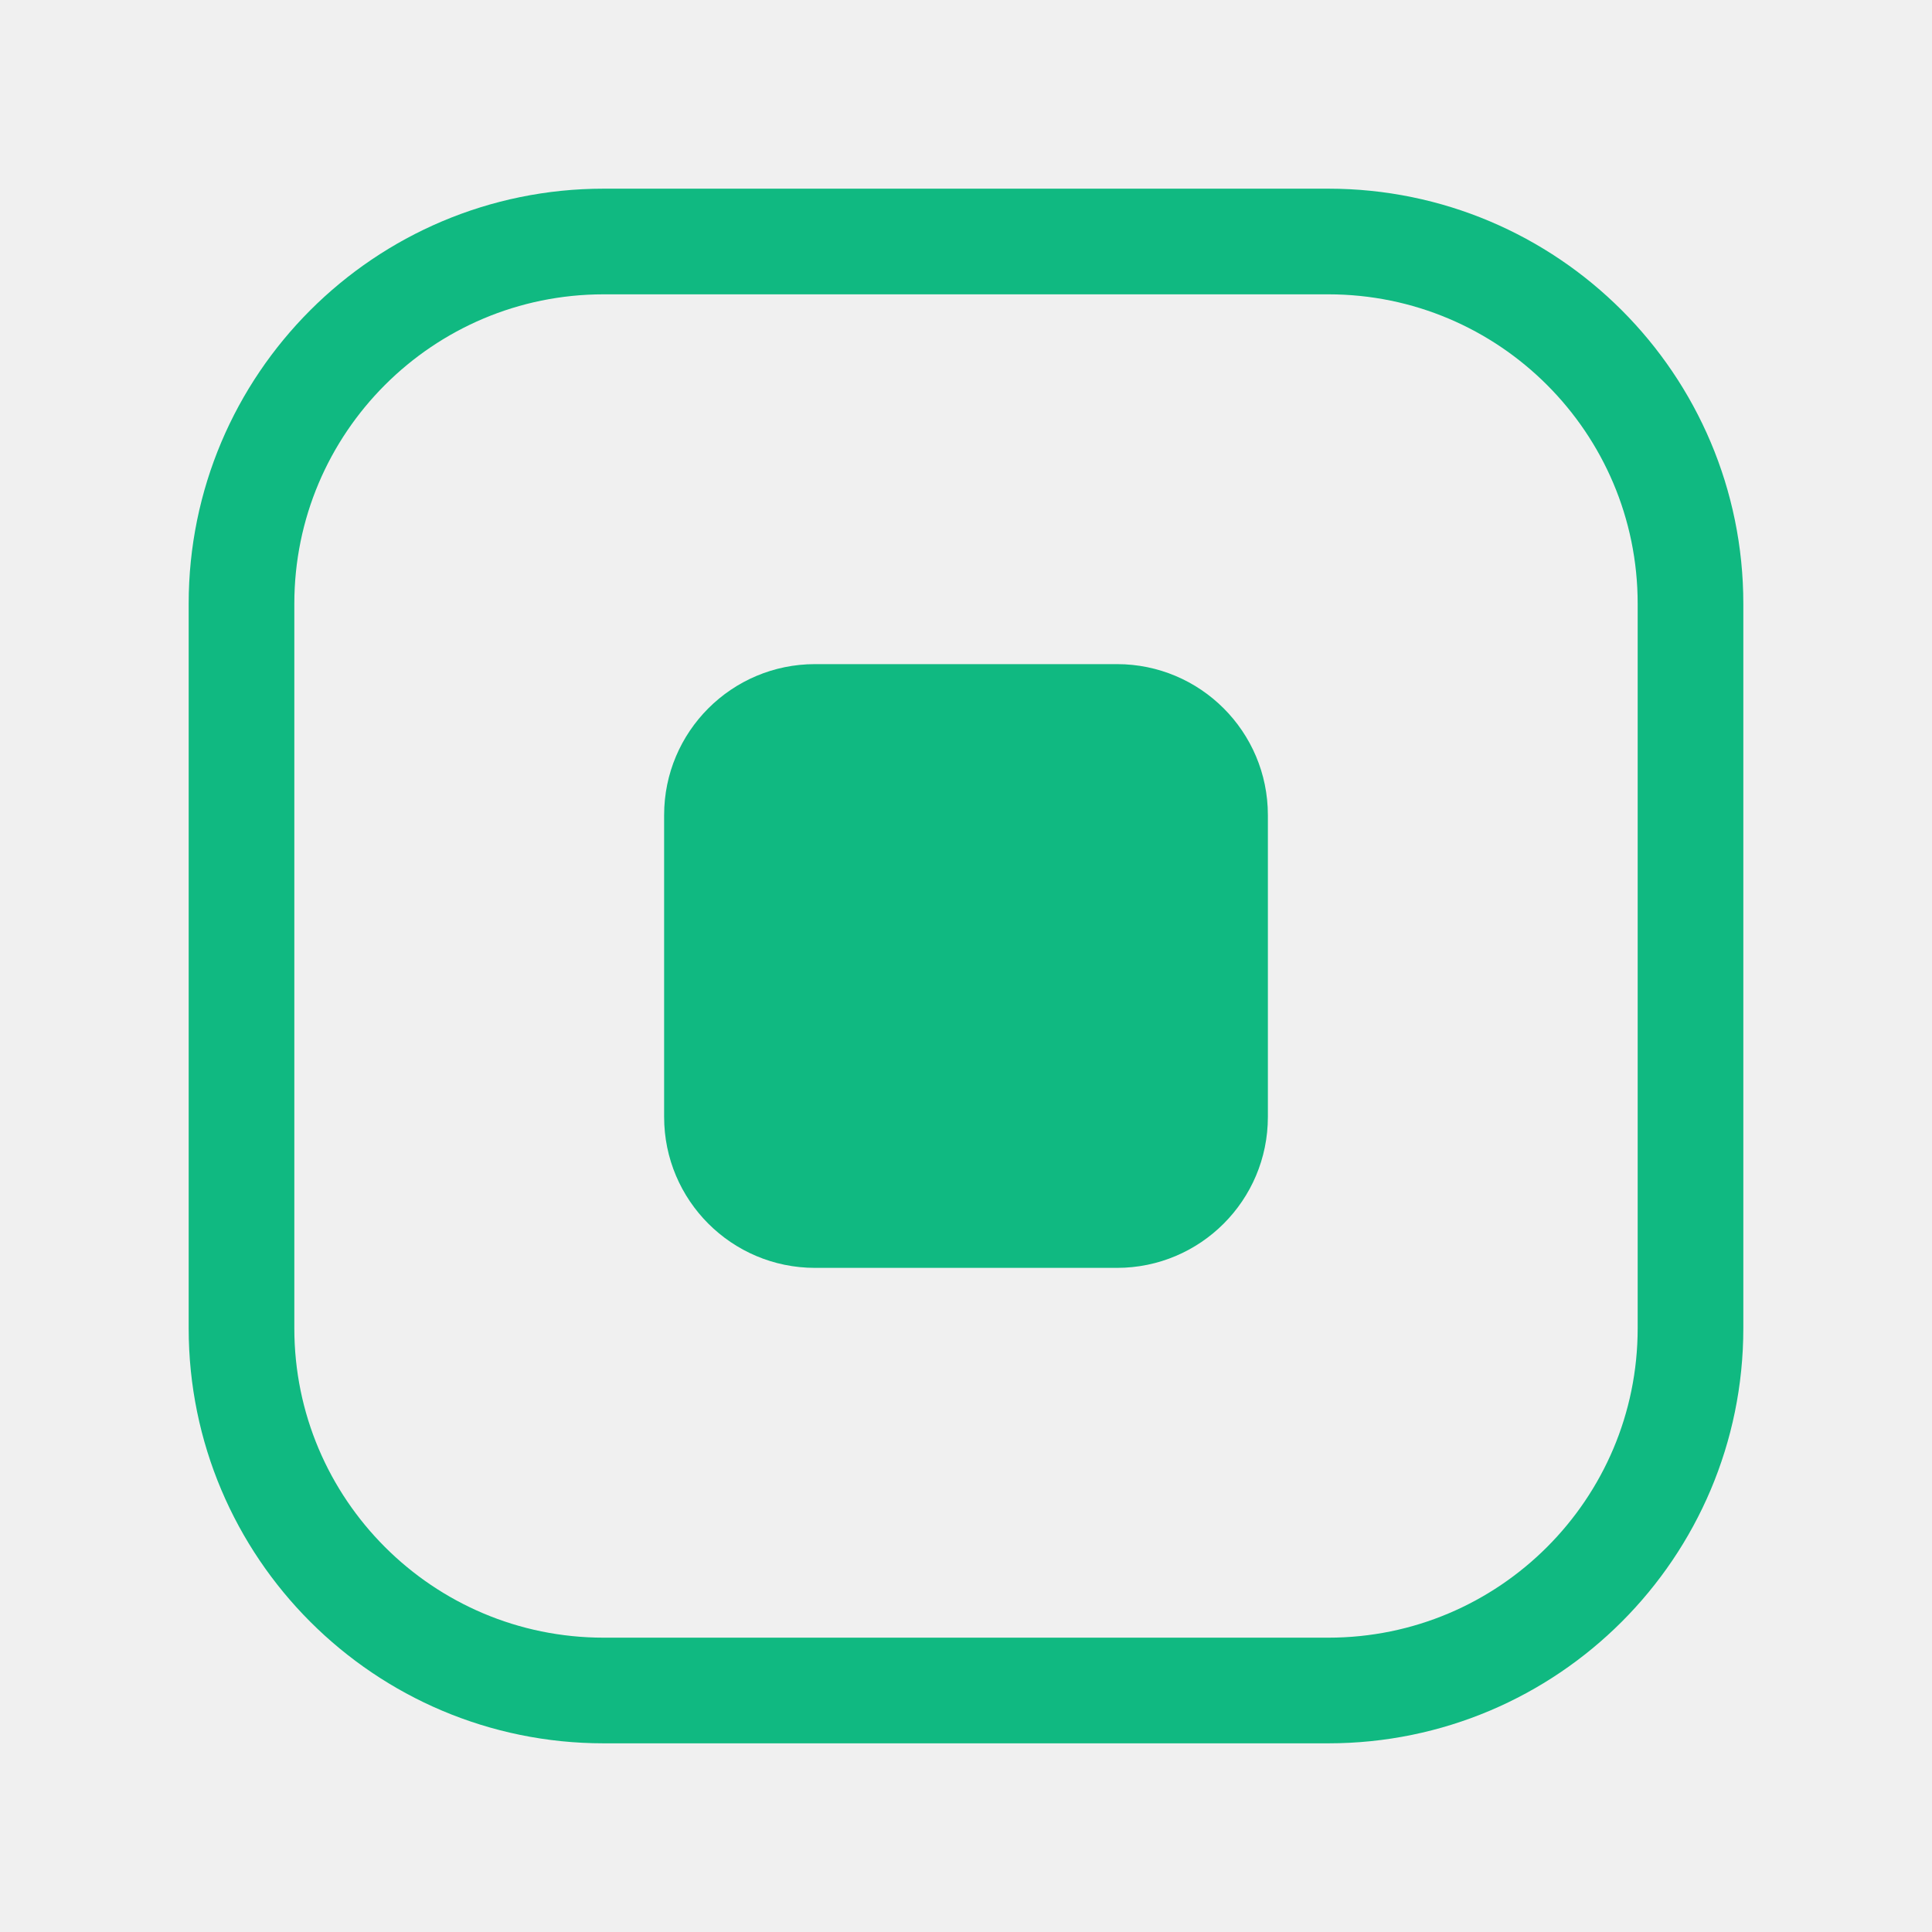
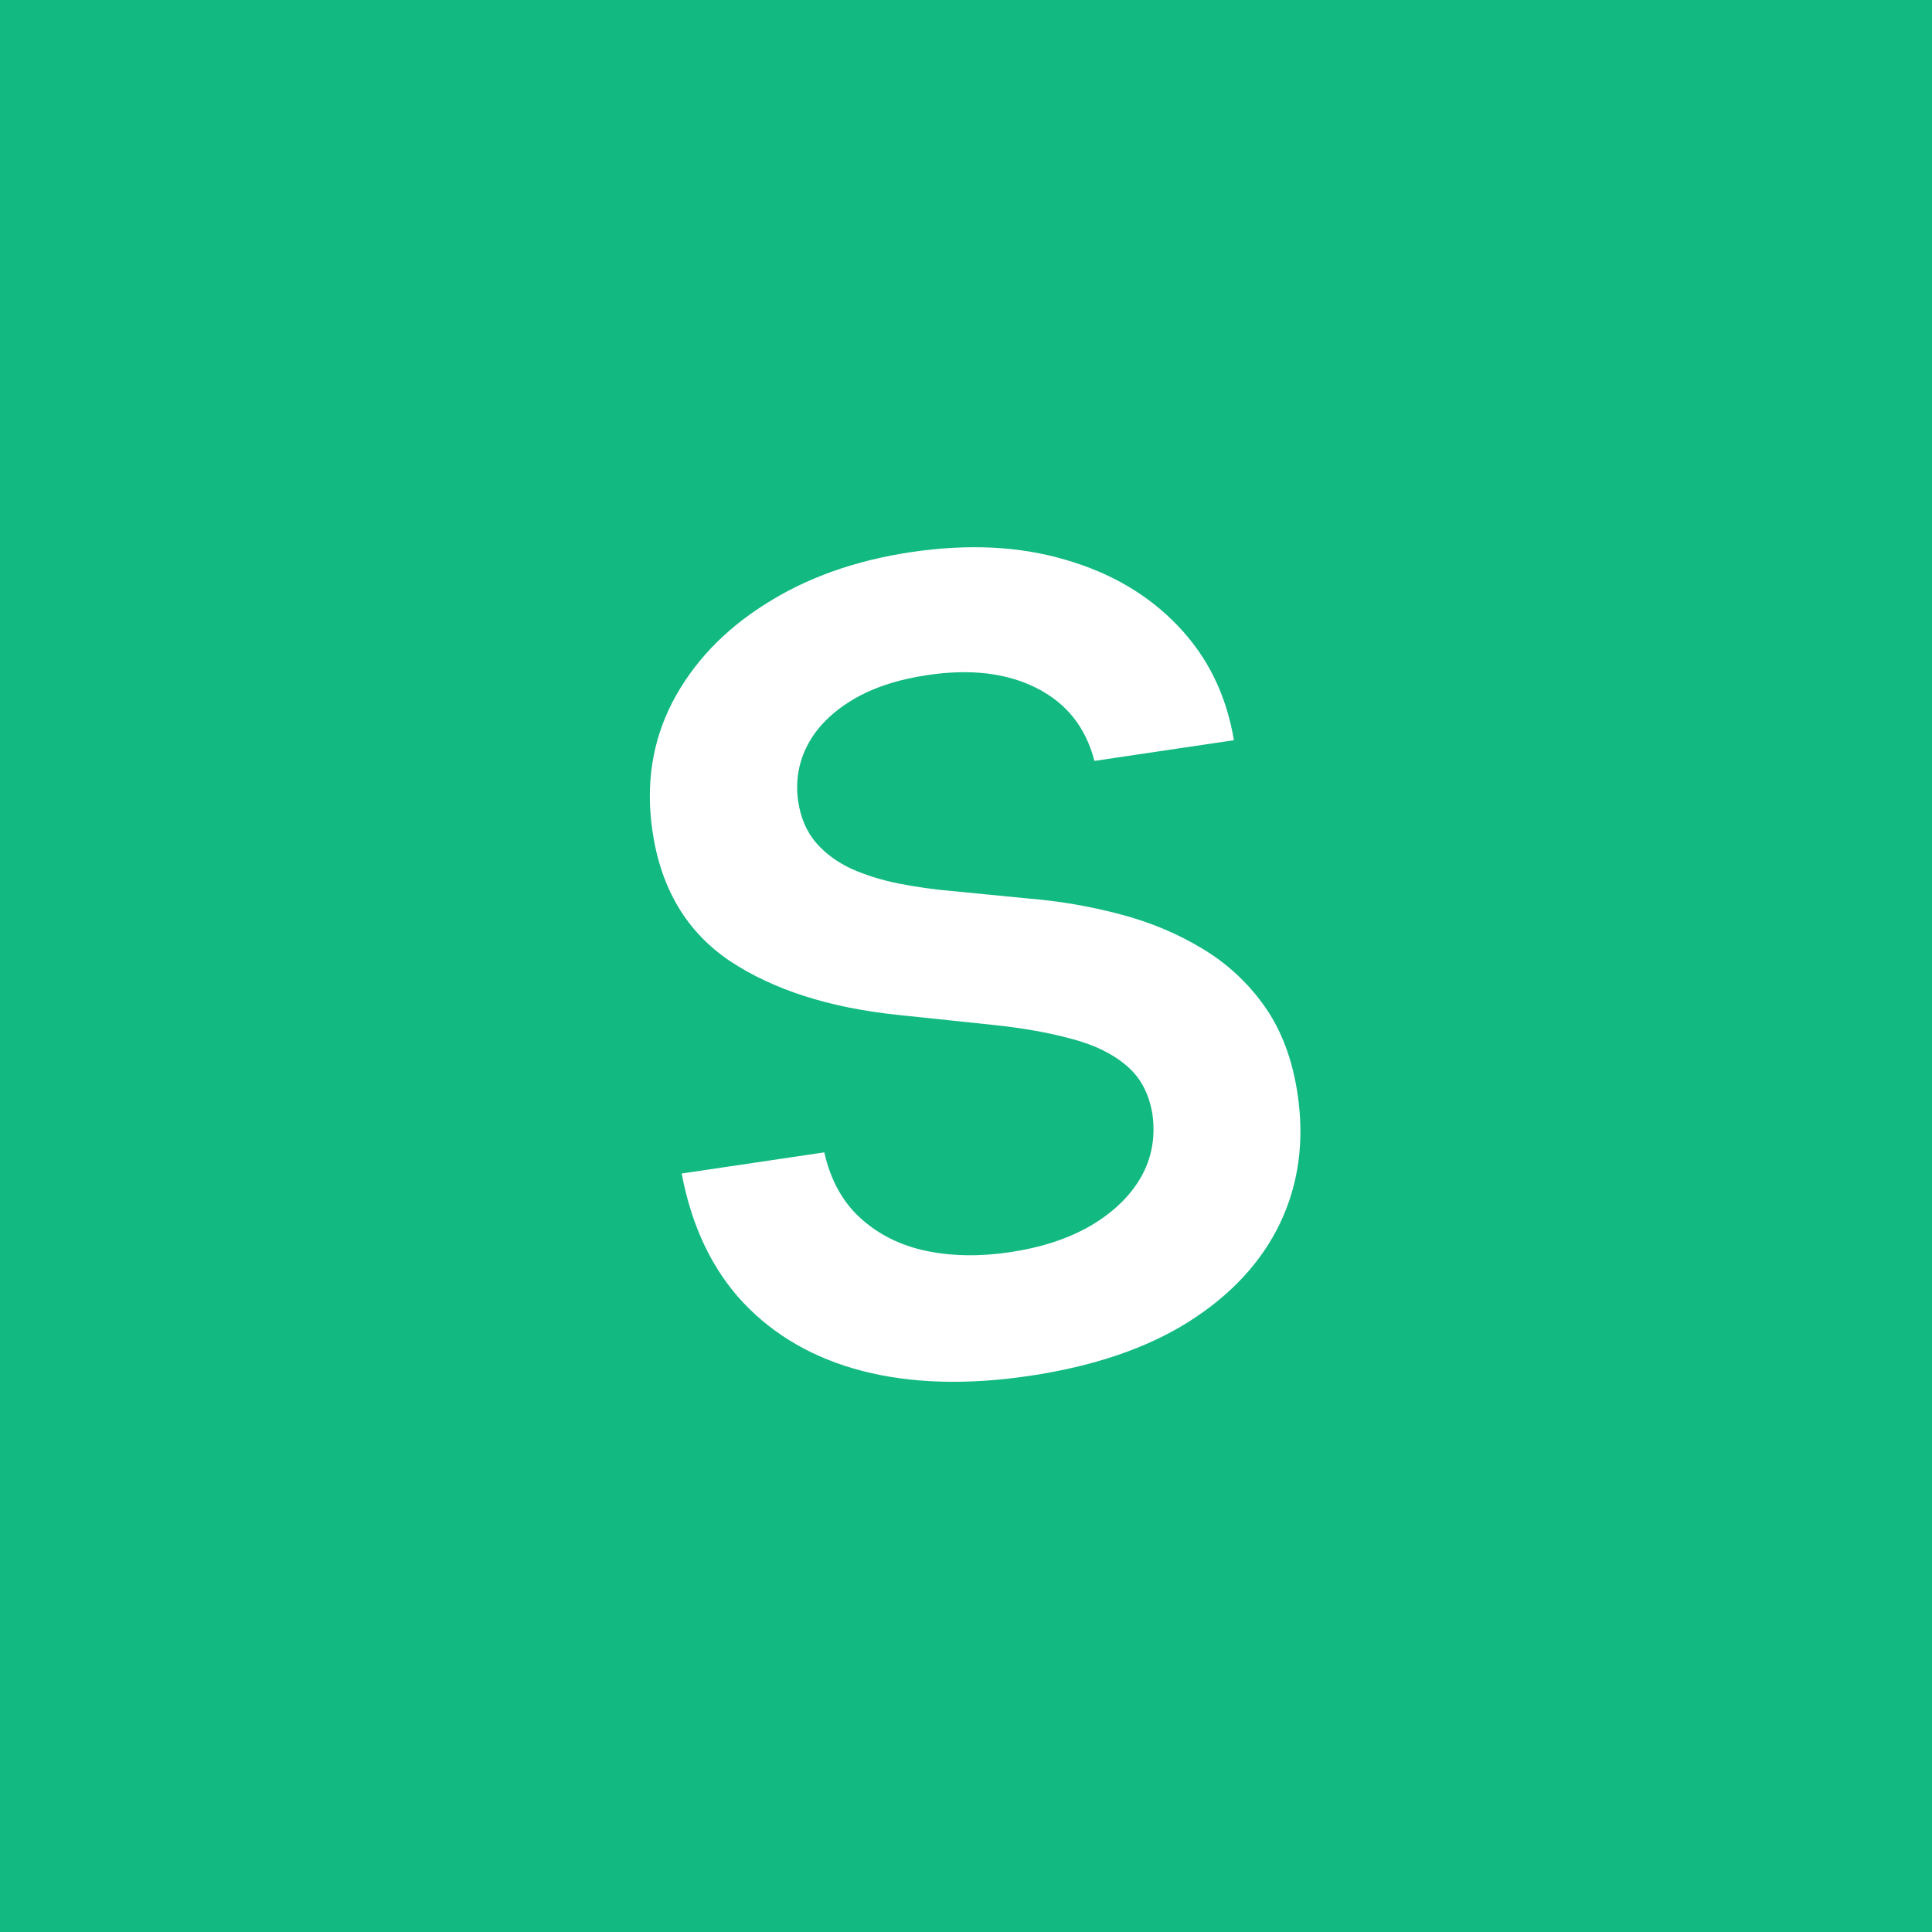
- <svg xmlns="http://www.w3.org/2000/svg" viewBox="0 0 32 32" fill="none">
-   <rect x="4" y="4" width="24" height="24" rx="6" stroke="#10b981" stroke-width="1.75" />
-   <rect x="11" y="11" width="10" height="10" rx="2.5" fill="#10b981" />
+ <svg xmlns="http://www.w3.org/2000/svg" width="144" height="144" viewBox="0 0 144 144" fill="none">
+   <rect width="144" height="144" fill="#12B981" />
+   <path d="M81.572 56.713C80.923 54.21 79.484 52.4 77.255 51.282C75.045 50.162 72.339 49.839 69.135 50.315C66.883 50.649 65.002 51.275 63.492 52.193C61.981 53.112 60.885 54.217 60.204 55.508C59.522 56.8 59.283 58.195 59.485 59.692C59.67 60.935 60.111 61.97 60.809 62.799C61.527 63.625 62.428 64.285 63.514 64.779C64.596 65.253 65.77 65.615 67.037 65.863C68.304 66.112 69.571 66.291 70.837 66.401L76.636 66.969C78.965 67.159 81.235 67.547 83.445 68.132C85.674 68.713 87.714 69.561 89.566 70.676C91.437 71.787 93.001 73.231 94.257 75.009C95.512 76.787 96.332 78.967 96.715 81.549C97.233 85.044 96.797 88.253 95.405 91.178C94.011 94.083 91.736 96.534 88.579 98.529C85.44 100.503 81.482 101.844 76.707 102.553C72.067 103.241 67.932 103.12 64.302 102.191C60.691 101.258 57.721 99.556 55.39 97.084C53.078 94.61 51.551 91.404 50.808 87.467L61.437 85.89C61.901 87.944 62.798 89.577 64.128 90.788C65.459 91.999 67.077 92.811 68.983 93.223C70.909 93.631 72.998 93.669 75.25 93.335C77.599 92.986 79.605 92.331 81.268 91.37C82.947 90.387 84.198 89.19 85.02 87.778C85.84 86.347 86.132 84.776 85.898 83.065C85.648 81.514 85.002 80.301 83.959 79.424C82.914 78.527 81.535 77.859 79.823 77.418C78.127 76.956 76.171 76.611 73.955 76.384L66.911 75.644C61.812 75.11 57.646 73.774 54.412 71.635C51.195 69.474 49.269 66.257 48.636 61.986C48.114 58.472 48.609 55.254 50.12 52.332C51.65 49.407 53.957 46.971 57.041 45.026C60.123 43.06 63.751 41.768 67.924 41.149C72.157 40.521 75.974 40.709 79.377 41.712C82.796 42.693 85.611 44.349 87.822 46.679C90.029 48.99 91.412 51.821 91.968 55.171L81.572 56.713Z" fill="white" />
</svg>
